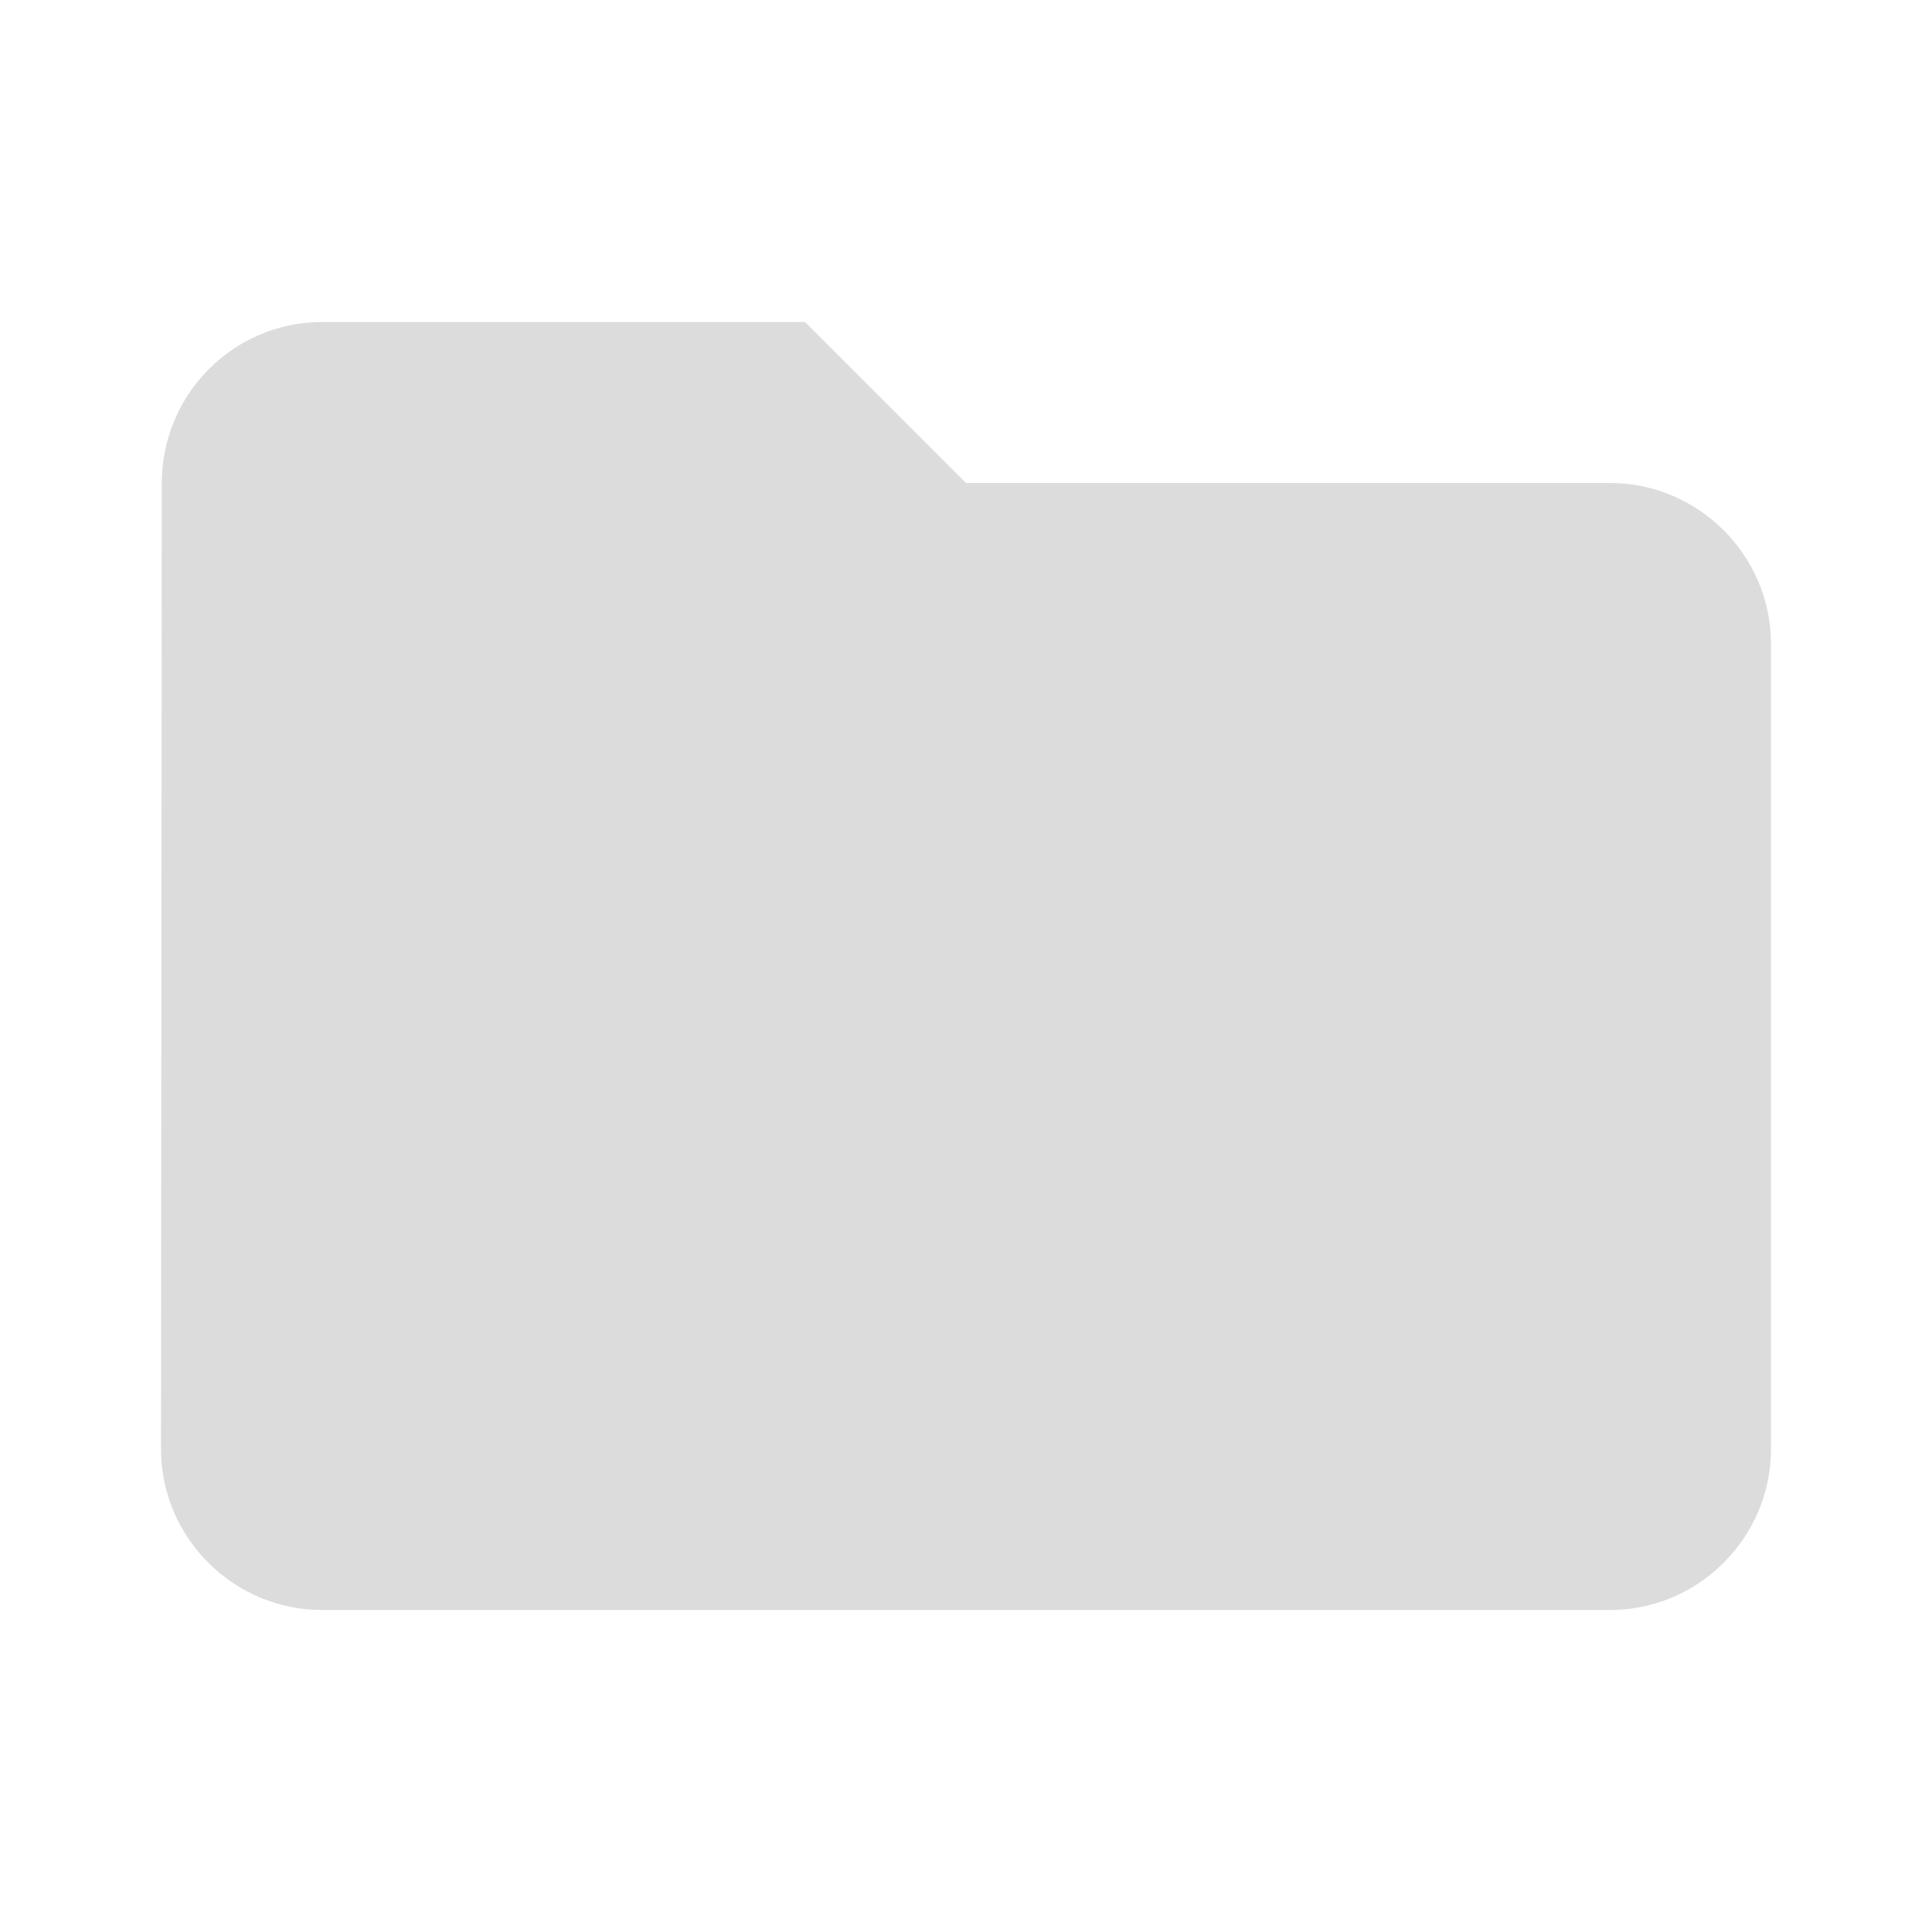
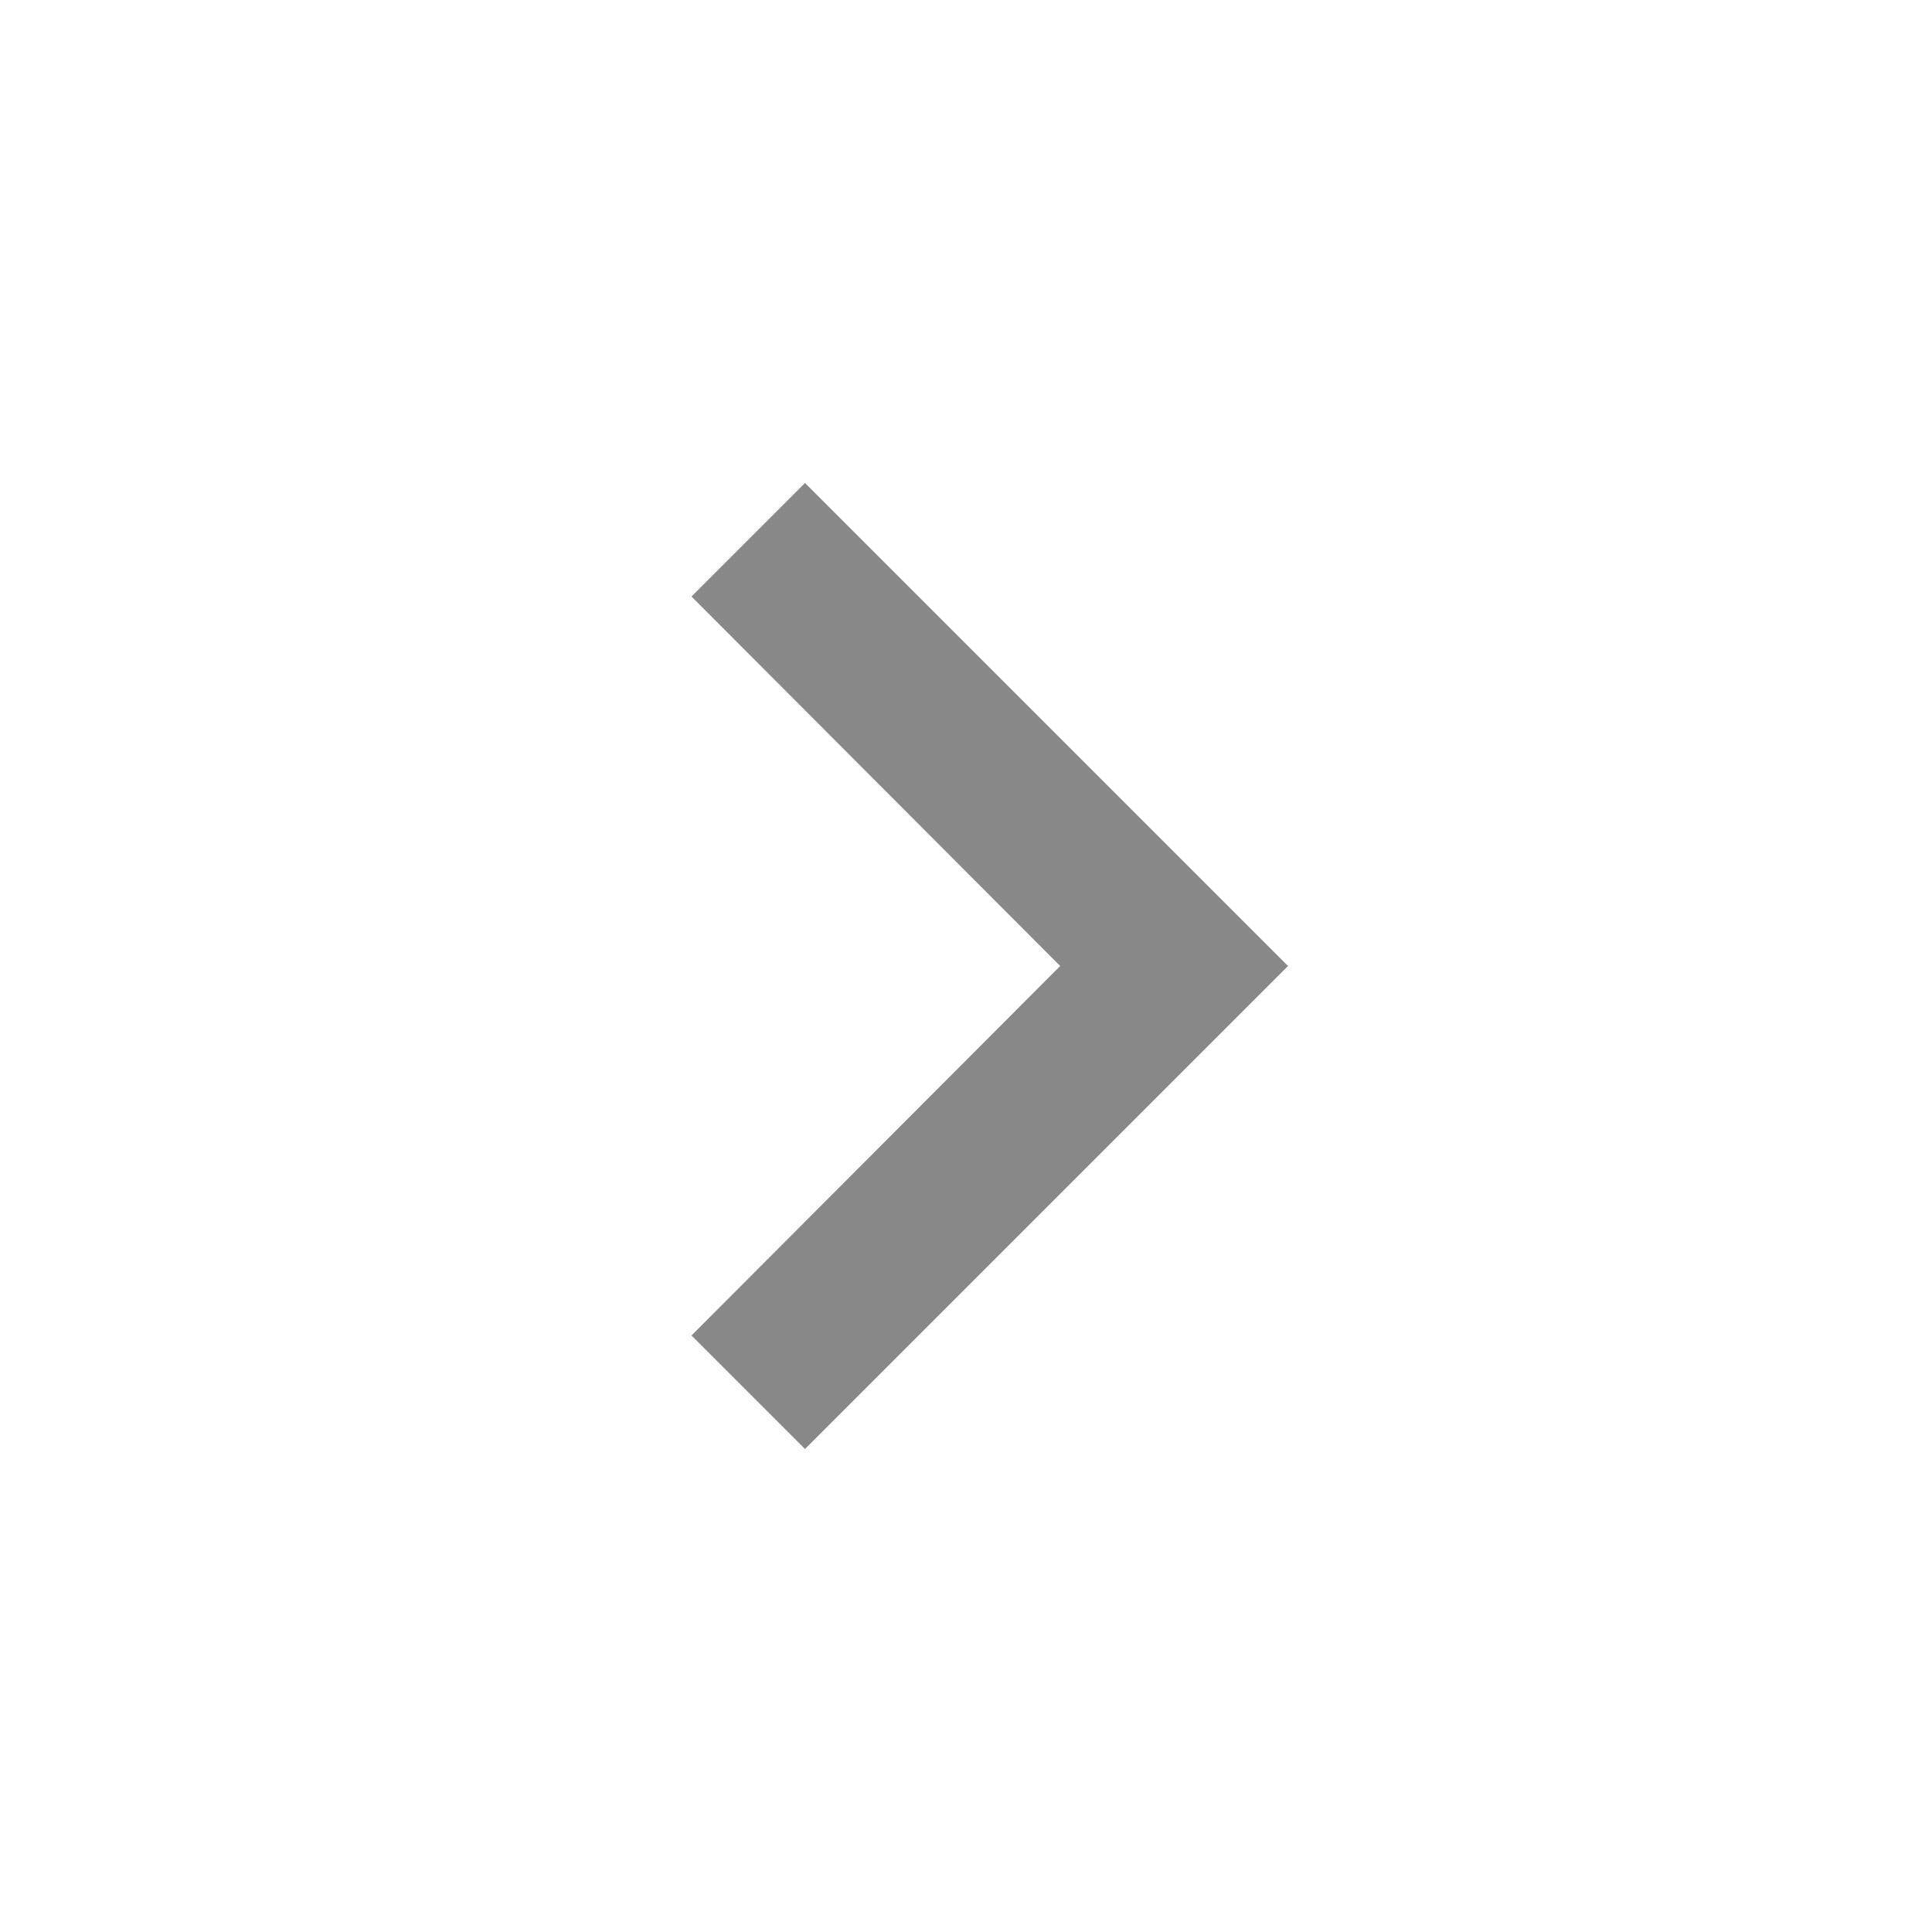
<svg xmlns="http://www.w3.org/2000/svg" version="1.1" id="Layer_1" x="0px" y="0px" width="24px" height="24px" viewBox="0 0 24 24" enable-background="new 0 0 24 24" xml:space="preserve">
  <g id="icon">
-     <path d="M10,4H4c-1.1,0,-1.99,0.9,-1.99,2L2,18c0,1.1,0.9,2,2,2h16c1.1,0,2,-0.9,2,-2V8c0,-1.1,-0.9,-2,-2,-2h-8l-2,-2z" fill="#dcdcdc" />
+     <path d="M10,6L8.59,7.41,13.17,12l-4.58,4.59L10,18l6,-6z" fill="#888888" />
  </g>
</svg>
